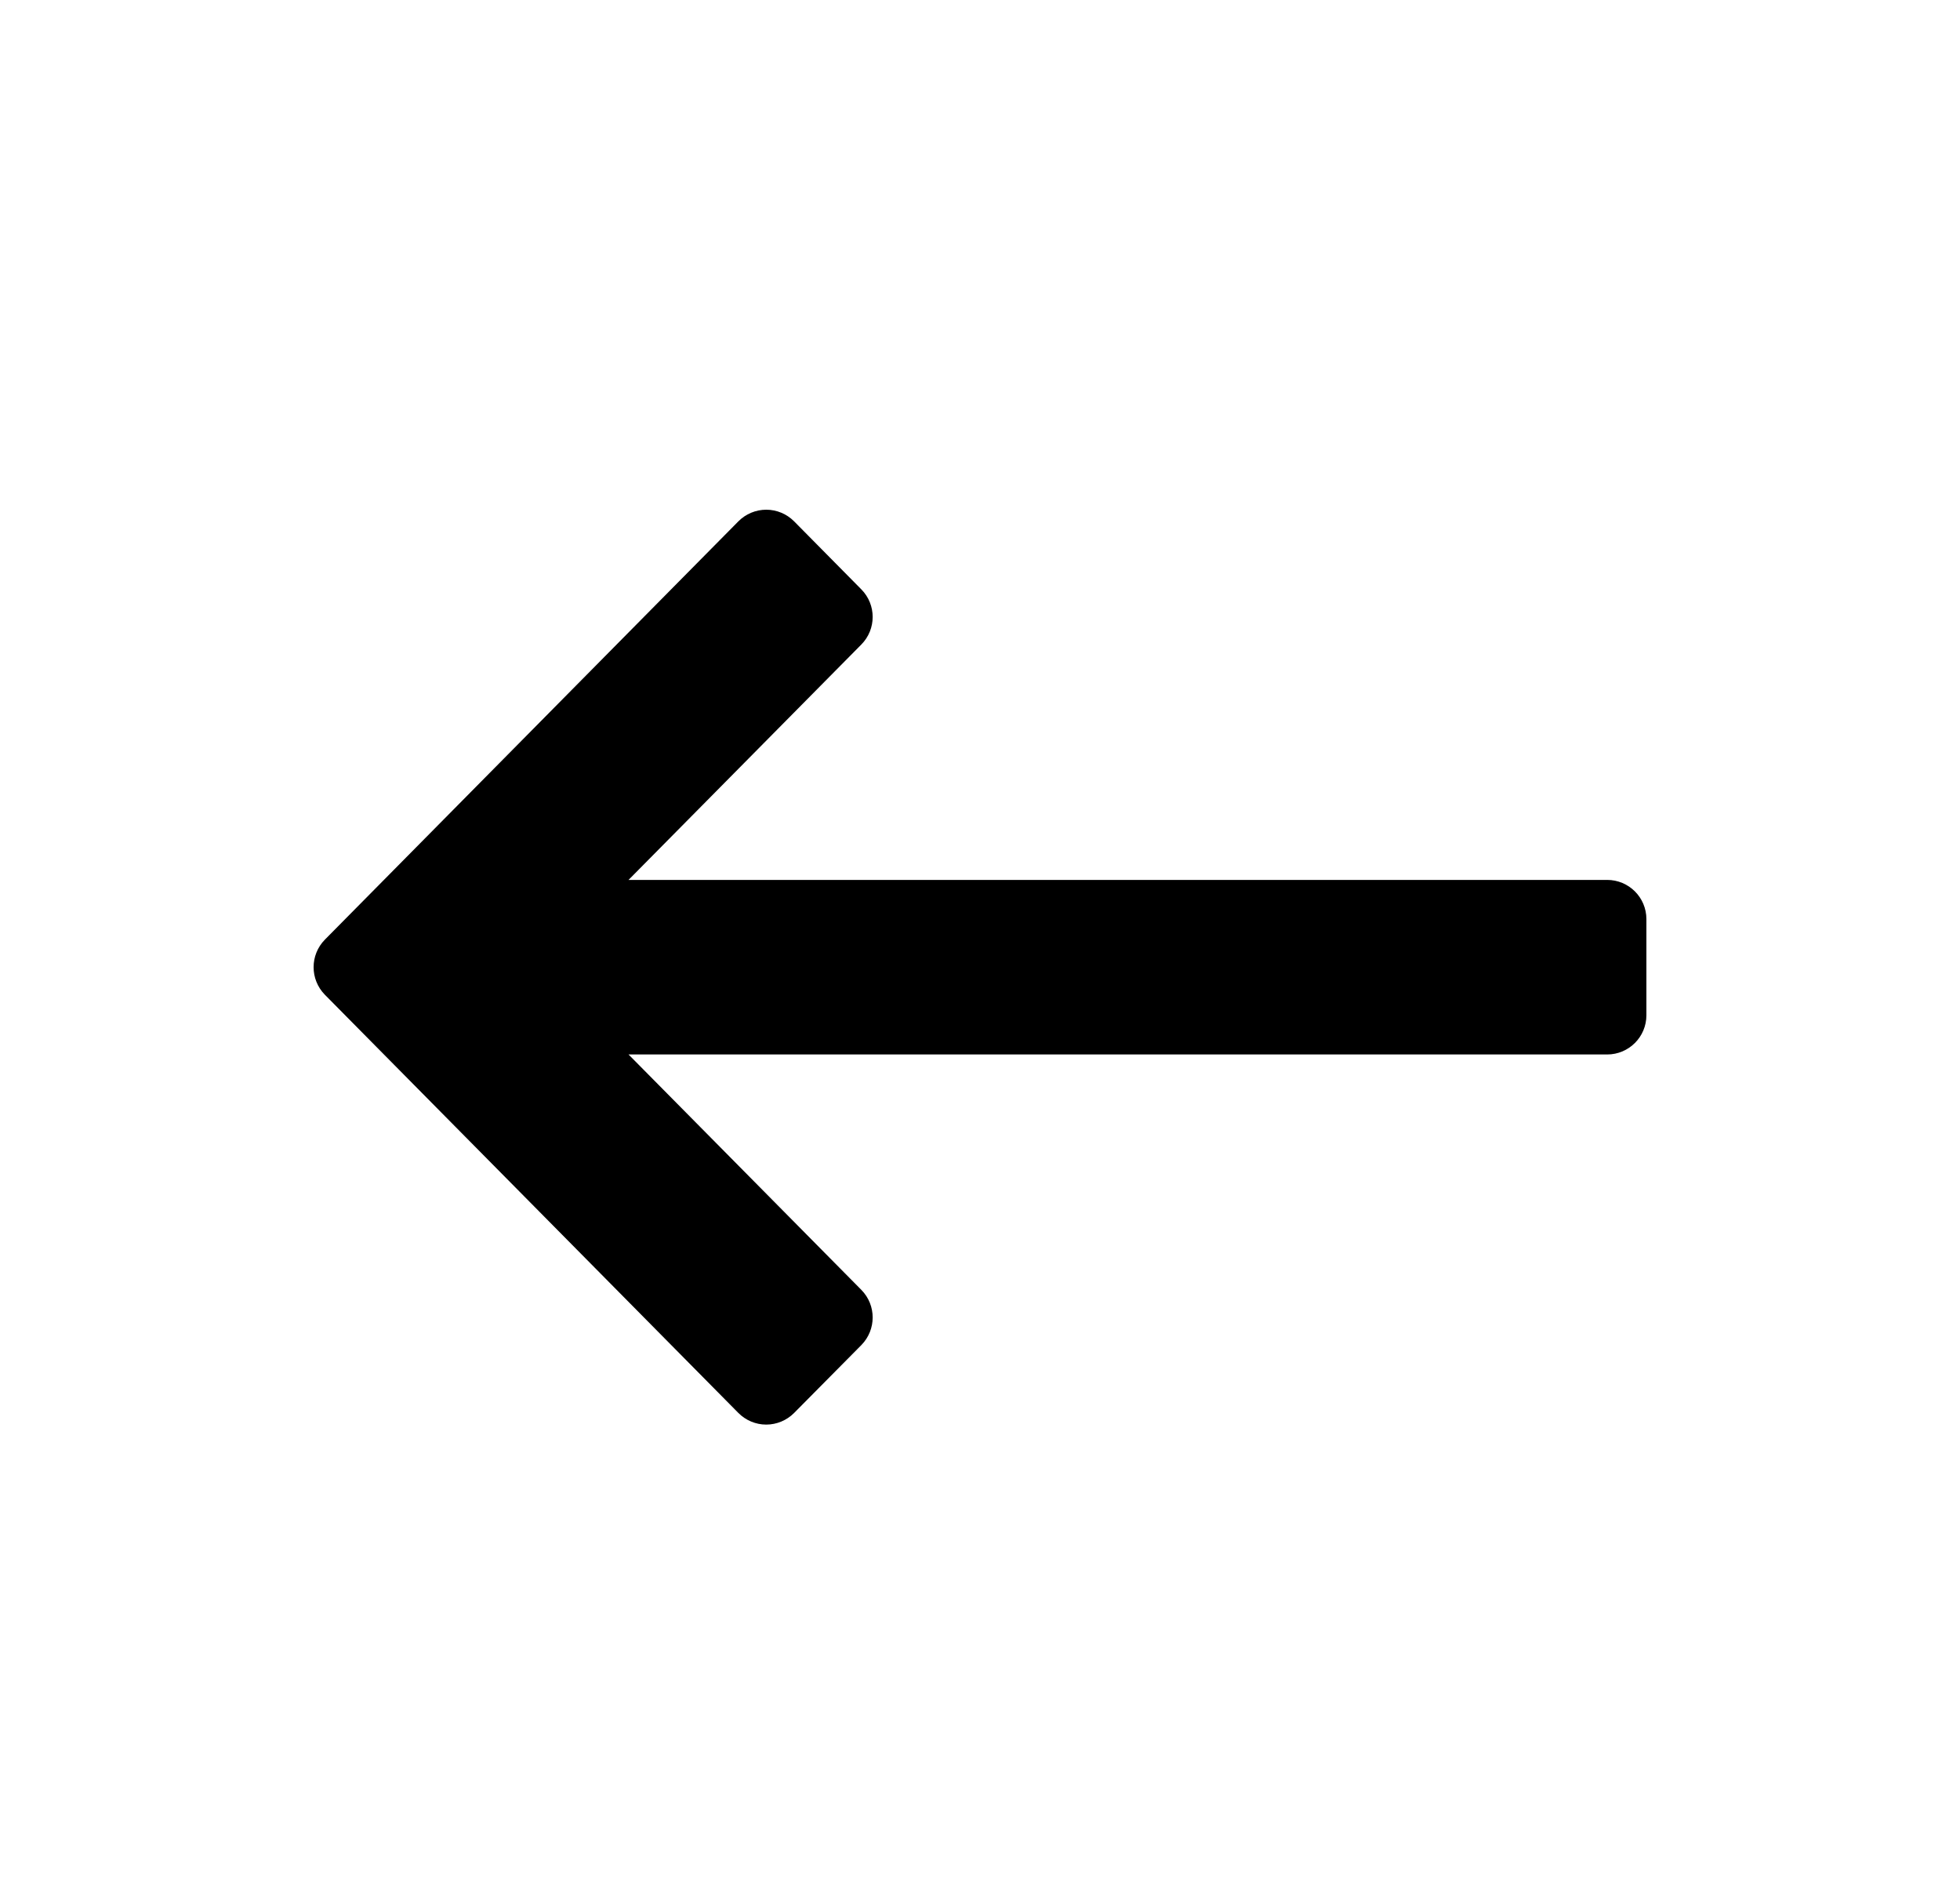
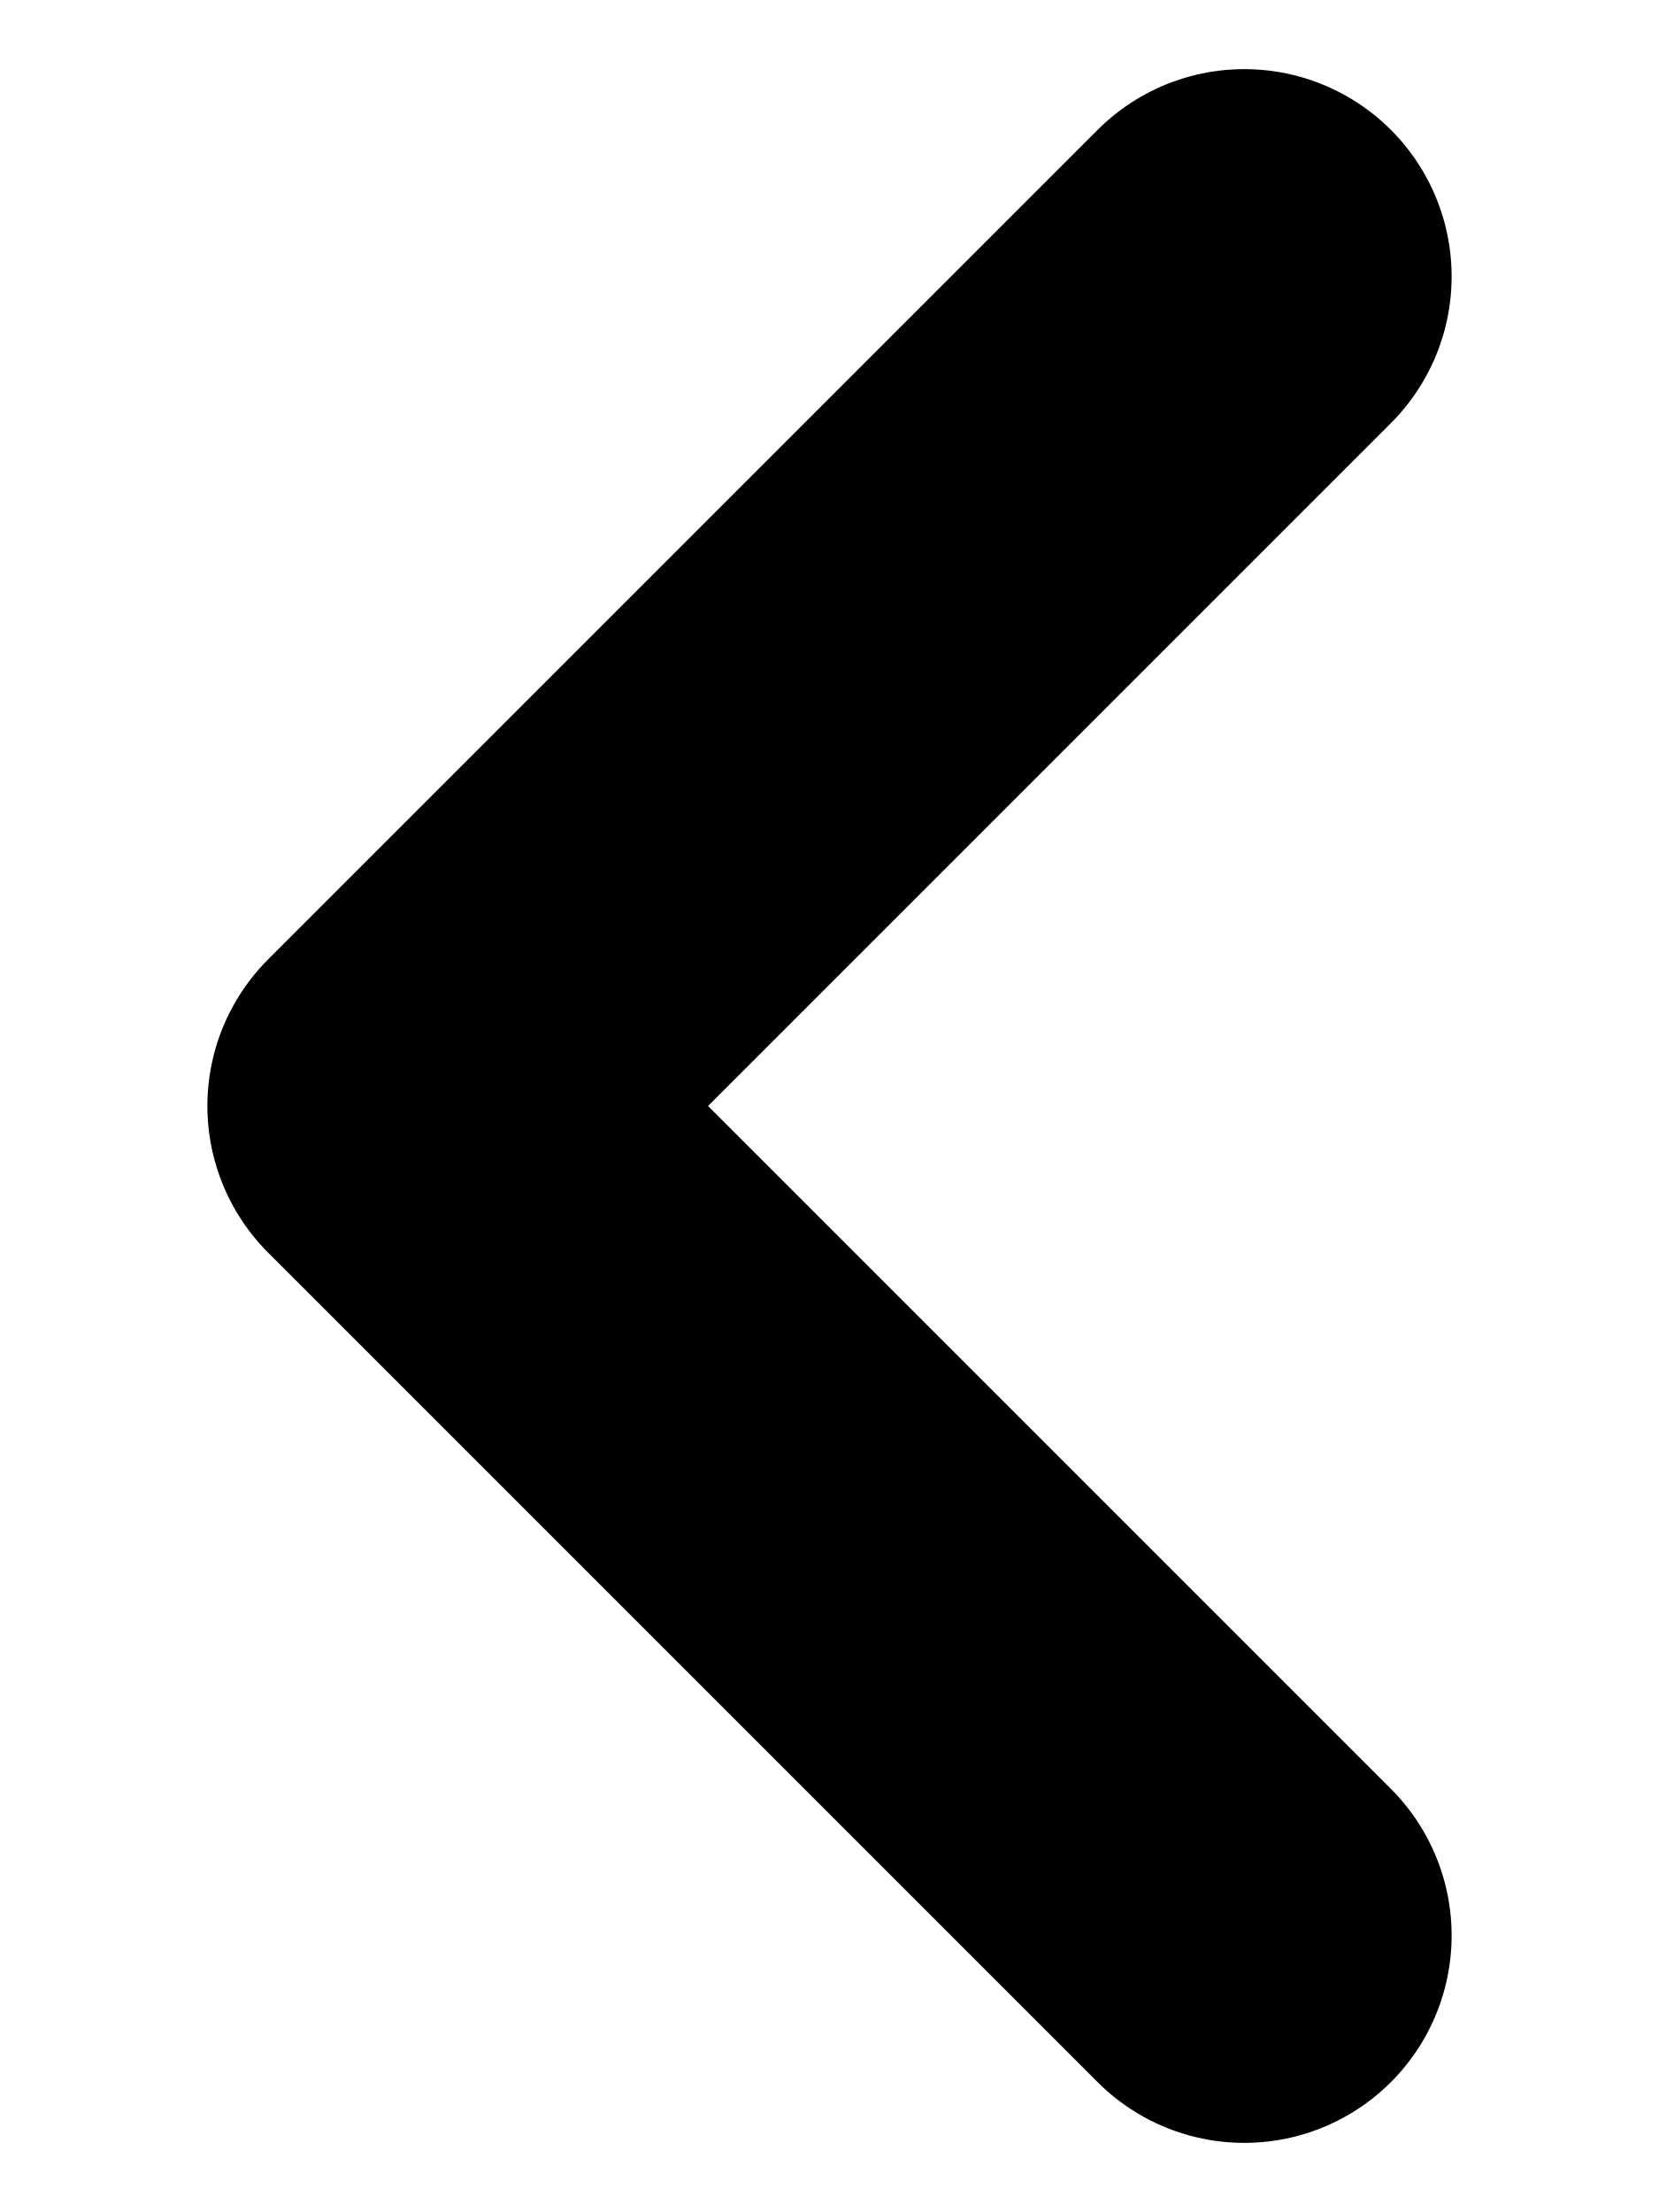
- <svg xmlns="http://www.w3.org/2000/svg" width="2.4rem" height="2.4rem" viewBox="0 0 25 24" fill="none">
-   <path d="M7.418 11.471L10.809 8.043C10.905 7.946 10.905 7.789 10.809 7.692L9.951 6.824C9.904 6.777 9.84 6.75 9.774 6.75C9.707 6.75 9.643 6.777 9.596 6.824L4.322 12.158C4.226 12.256 4.226 12.412 4.322 12.51L9.596 17.843C9.643 17.89 9.707 17.917 9.773 17.917C9.84 17.917 9.904 17.89 9.951 17.843L10.809 16.977C10.905 16.879 10.905 16.722 10.809 16.625L7.418 13.197H20.5C20.638 13.197 20.75 13.085 20.75 12.947V11.721C20.75 11.583 20.638 11.471 20.5 11.471H7.418Z" fill="currentColor" stroke="currentColor" stroke-width="0.5" stroke-linejoin="round" />
+ <svg xmlns="http://www.w3.org/2000/svg" width="6" height="8" viewBox="0 0 6 8" fill="none">
+   <path d="M4.5 7L1.5 4L4.5 1" stroke="currentcolor" stroke-width="1.5" stroke-miterlimit="10" stroke-linecap="round" stroke-linejoin="round" />
</svg>
